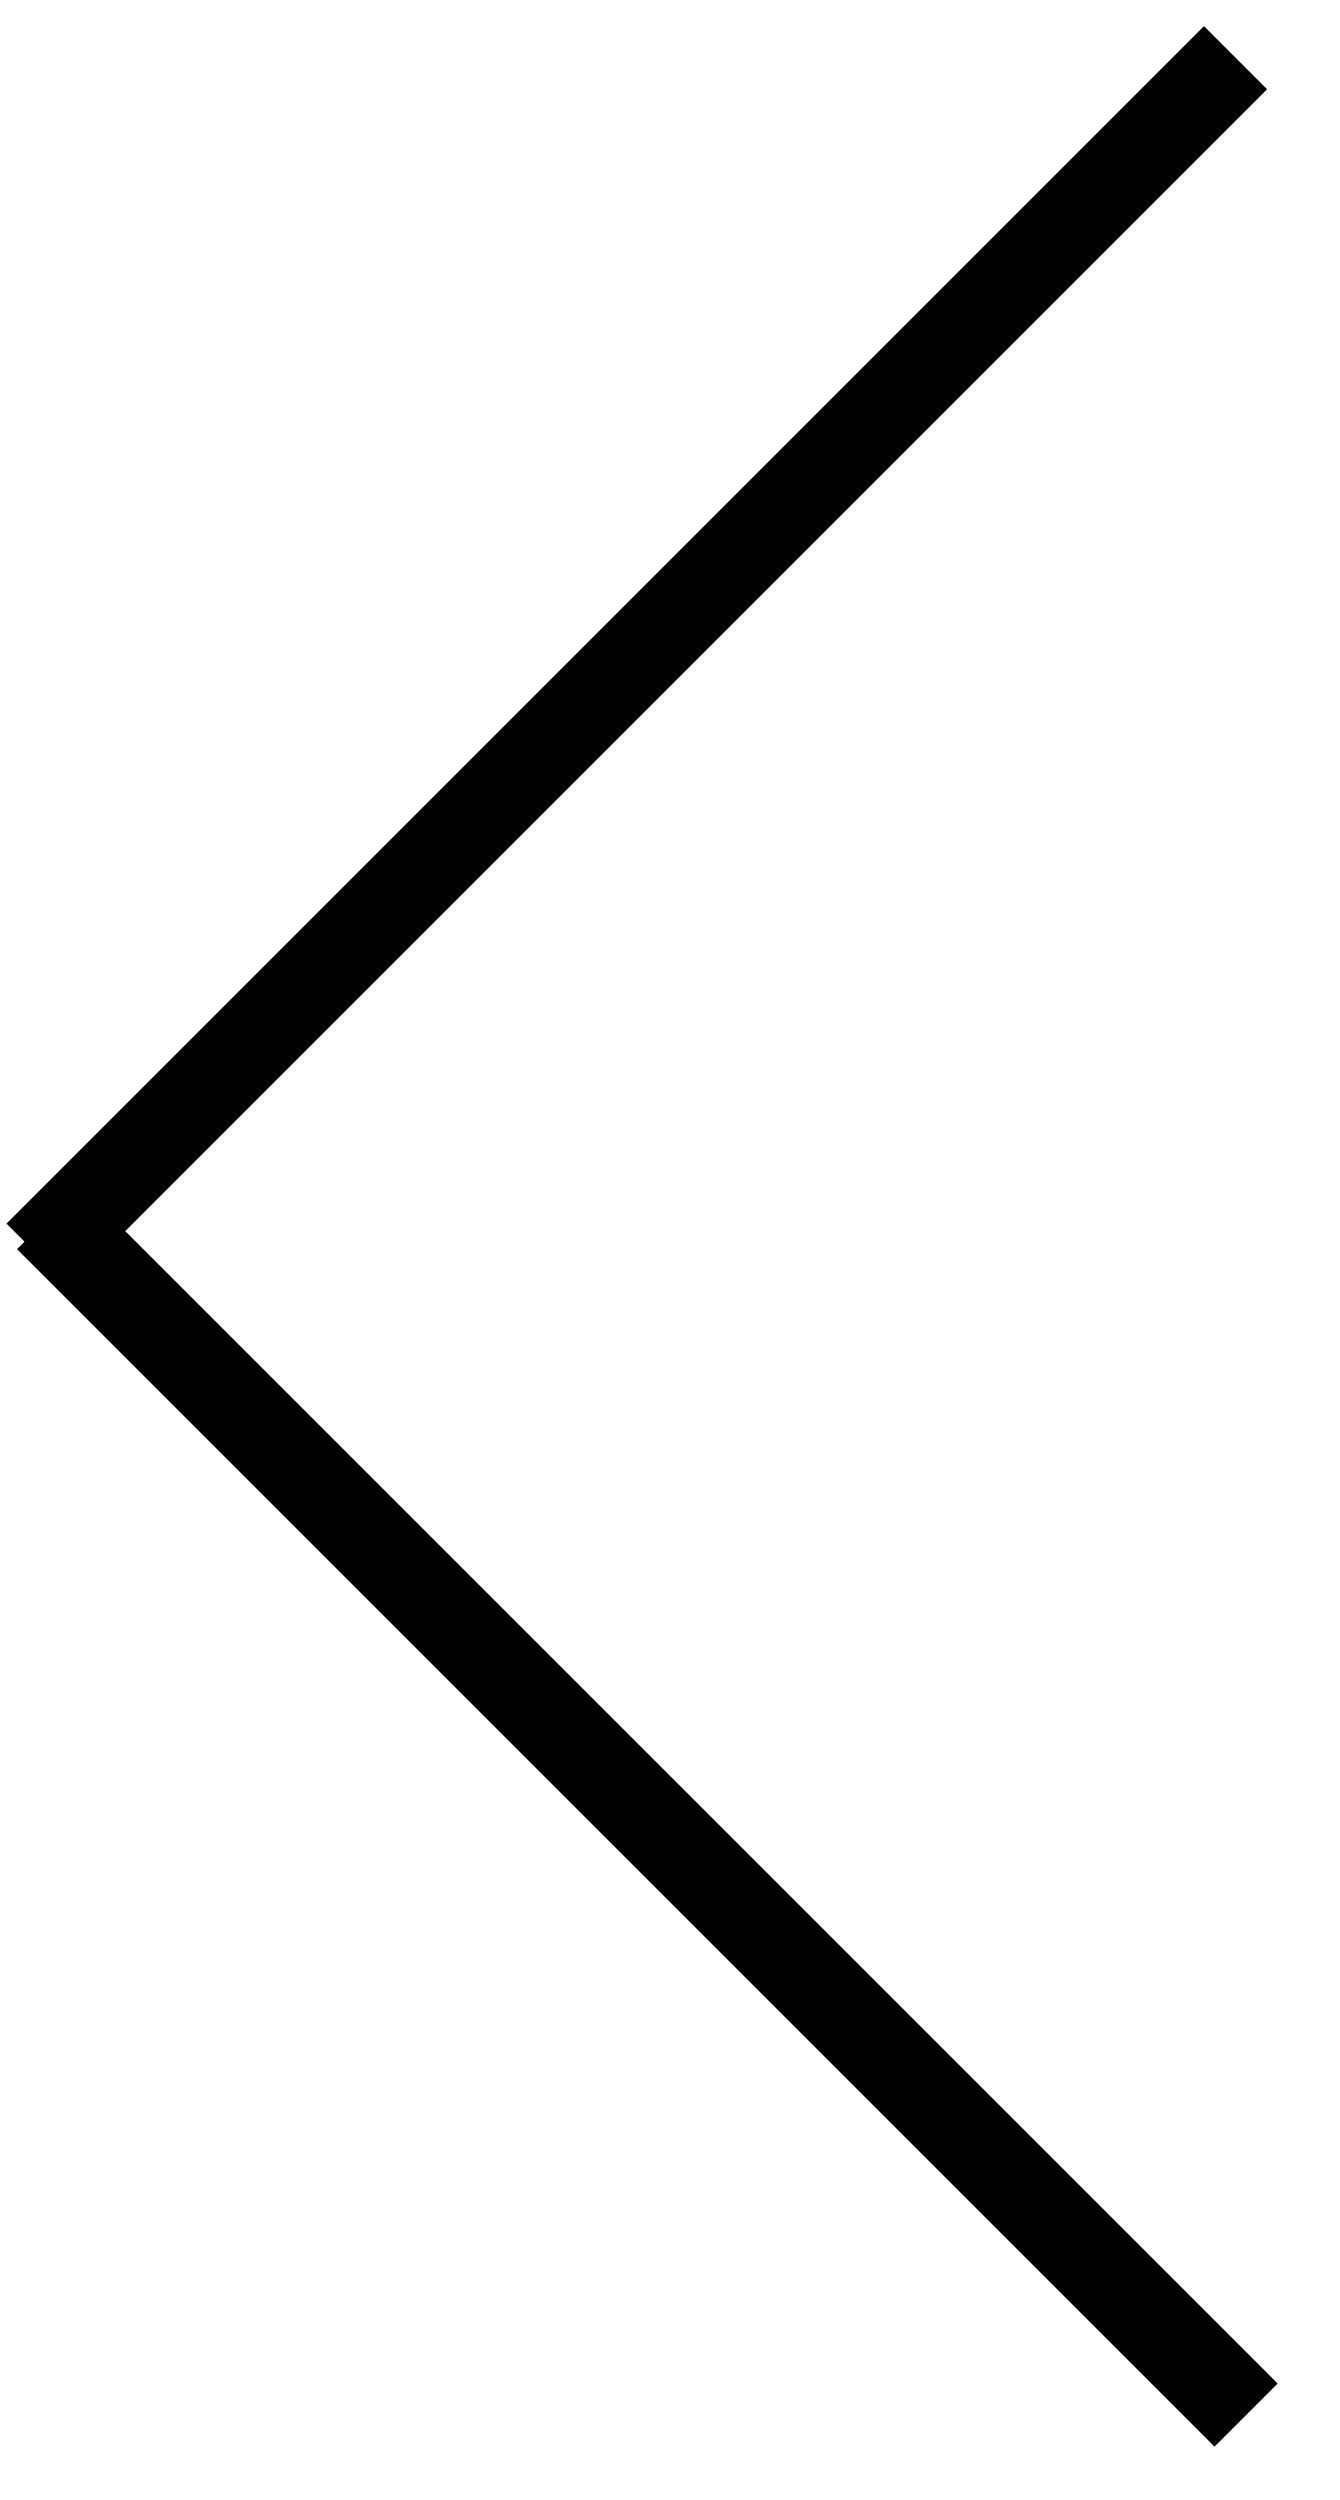
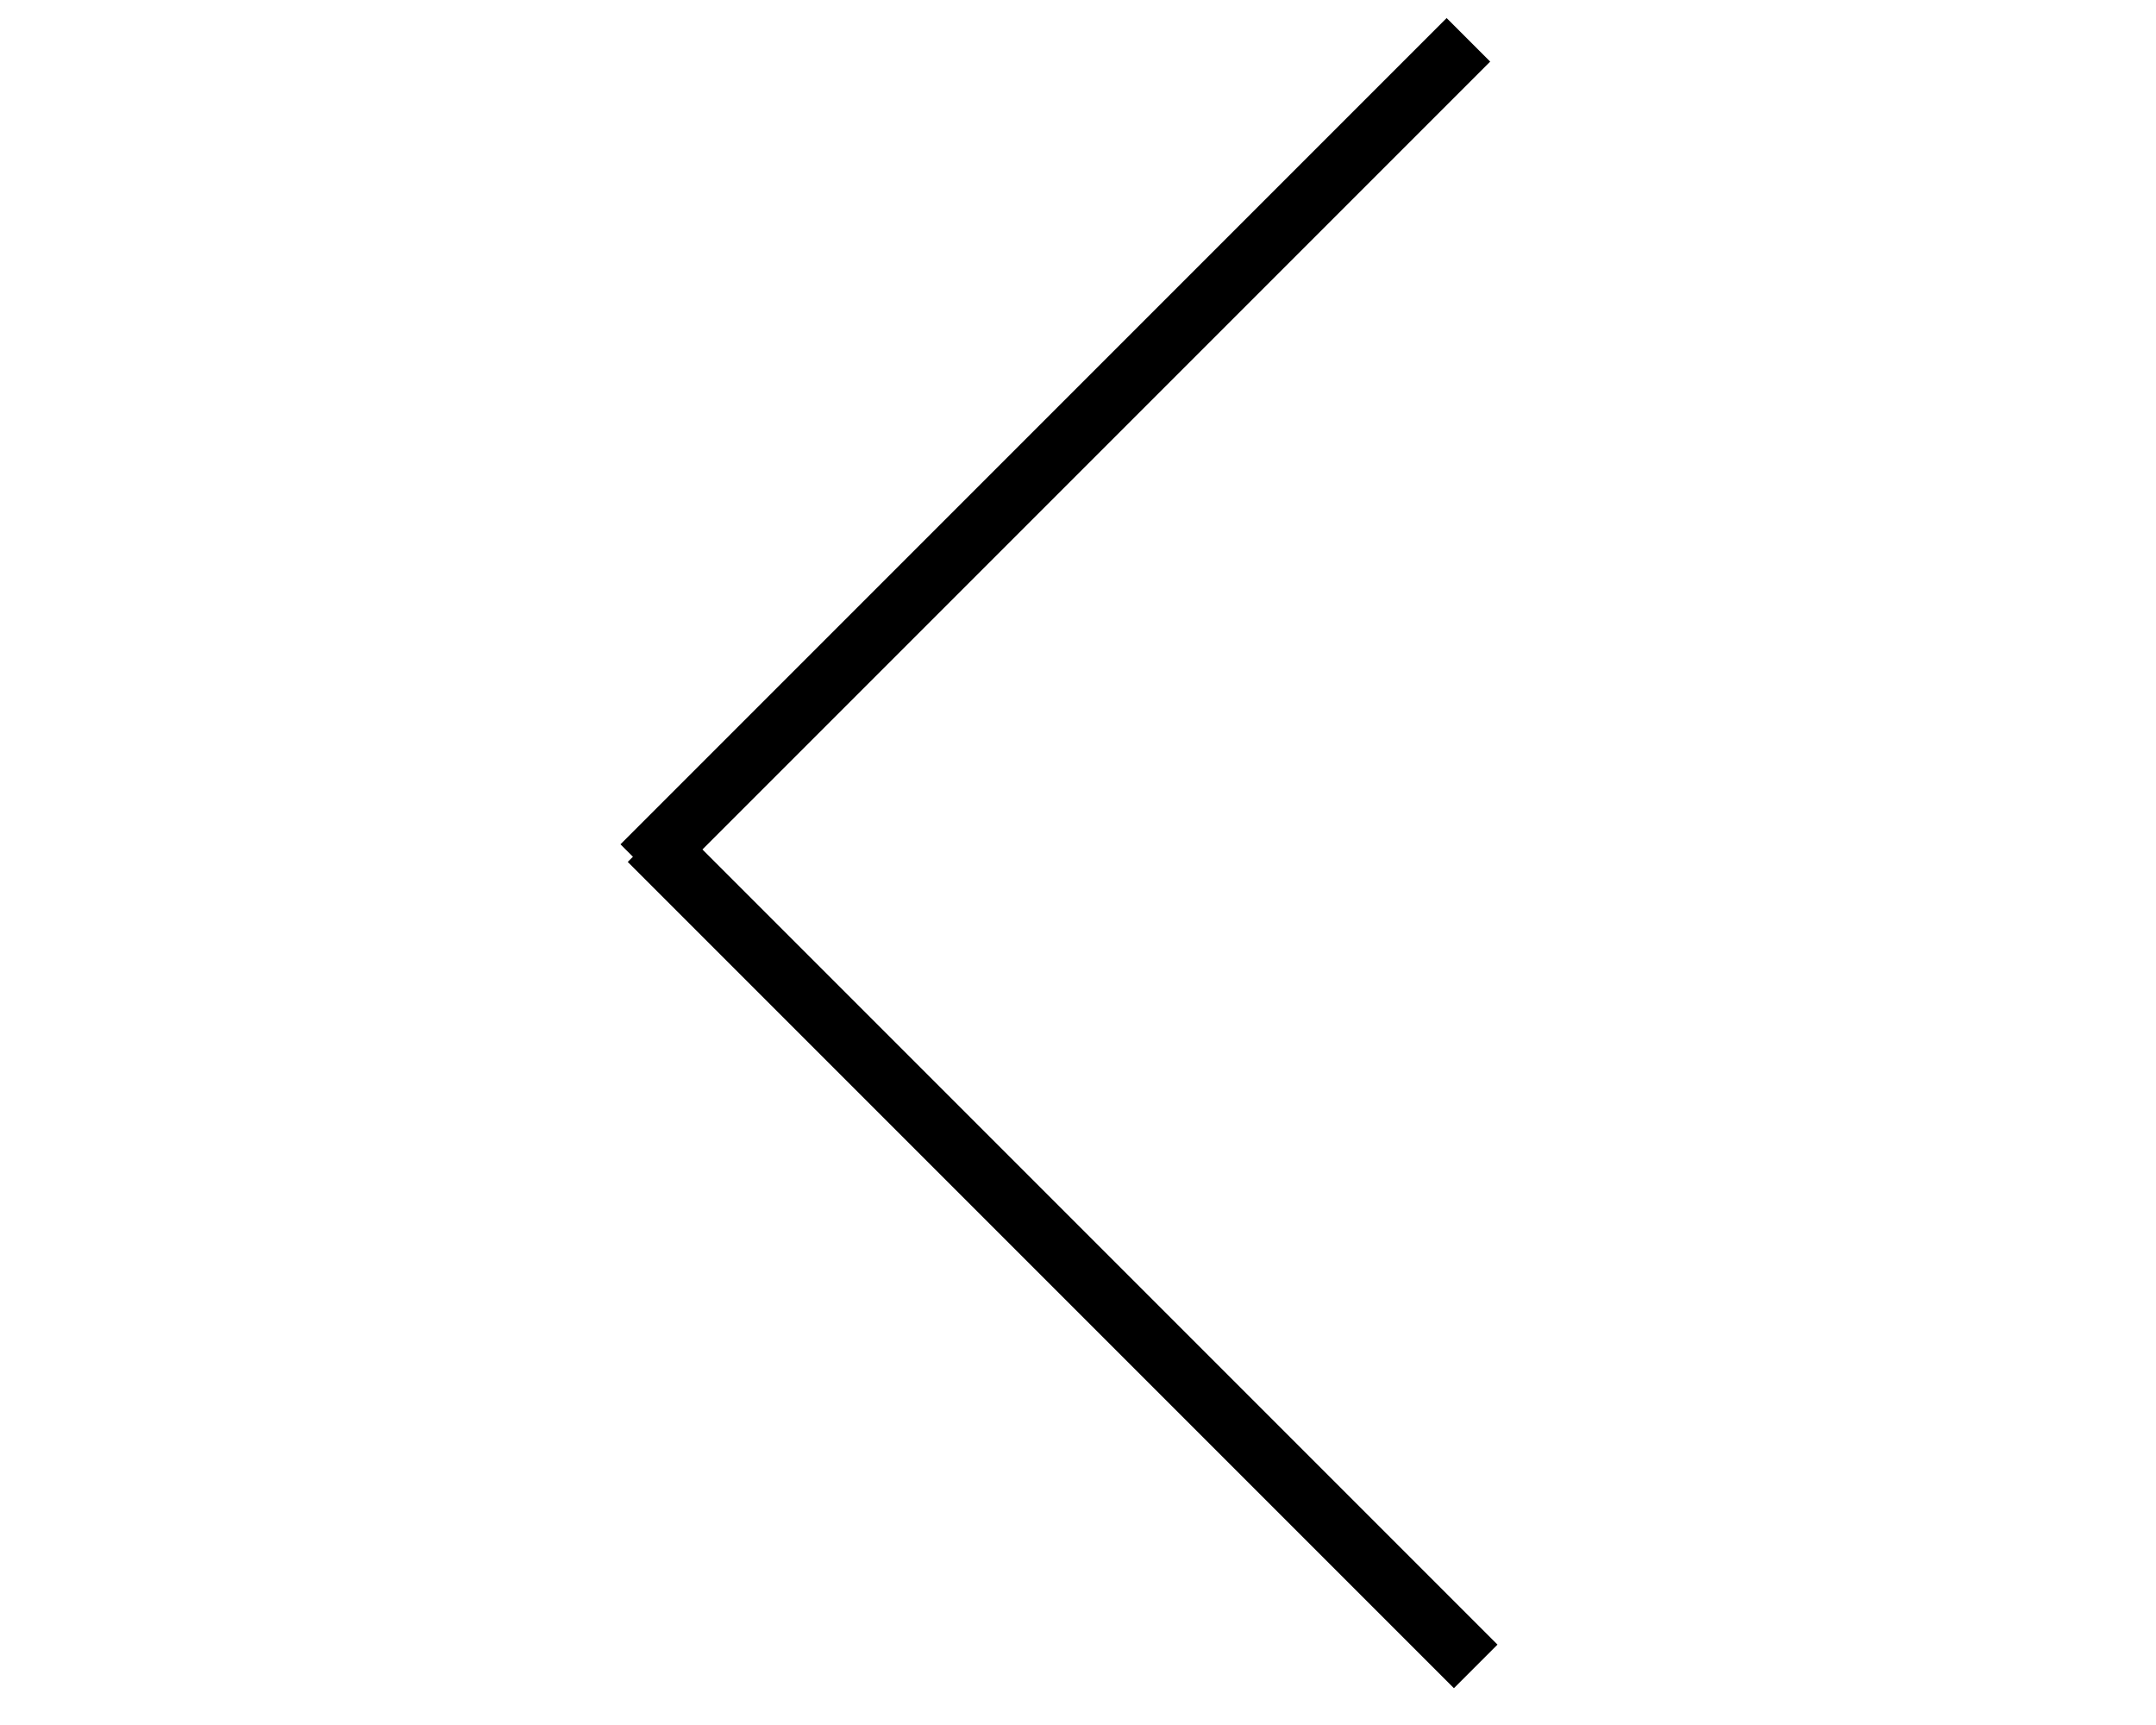
- <svg xmlns="http://www.w3.org/2000/svg" width="15" height="28" viewBox="0 0 15 28" fill="none">
+ <svg xmlns="http://www.w3.org/2000/svg" width="35" height="28" viewBox="0 0 15 28" fill="none">
  <line y1="-0.5" x2="18.967" y2="-0.5" transform="matrix(-0.707107 0.707107 0.707107 0.707107 14.1914 1)" stroke="black" />
  <line y1="-0.5" x2="18.967" y2="-0.5" transform="matrix(-0.707107 -0.707107 -0.707107 0.707107 13.6025 27.4023)" stroke="black" />
</svg>
